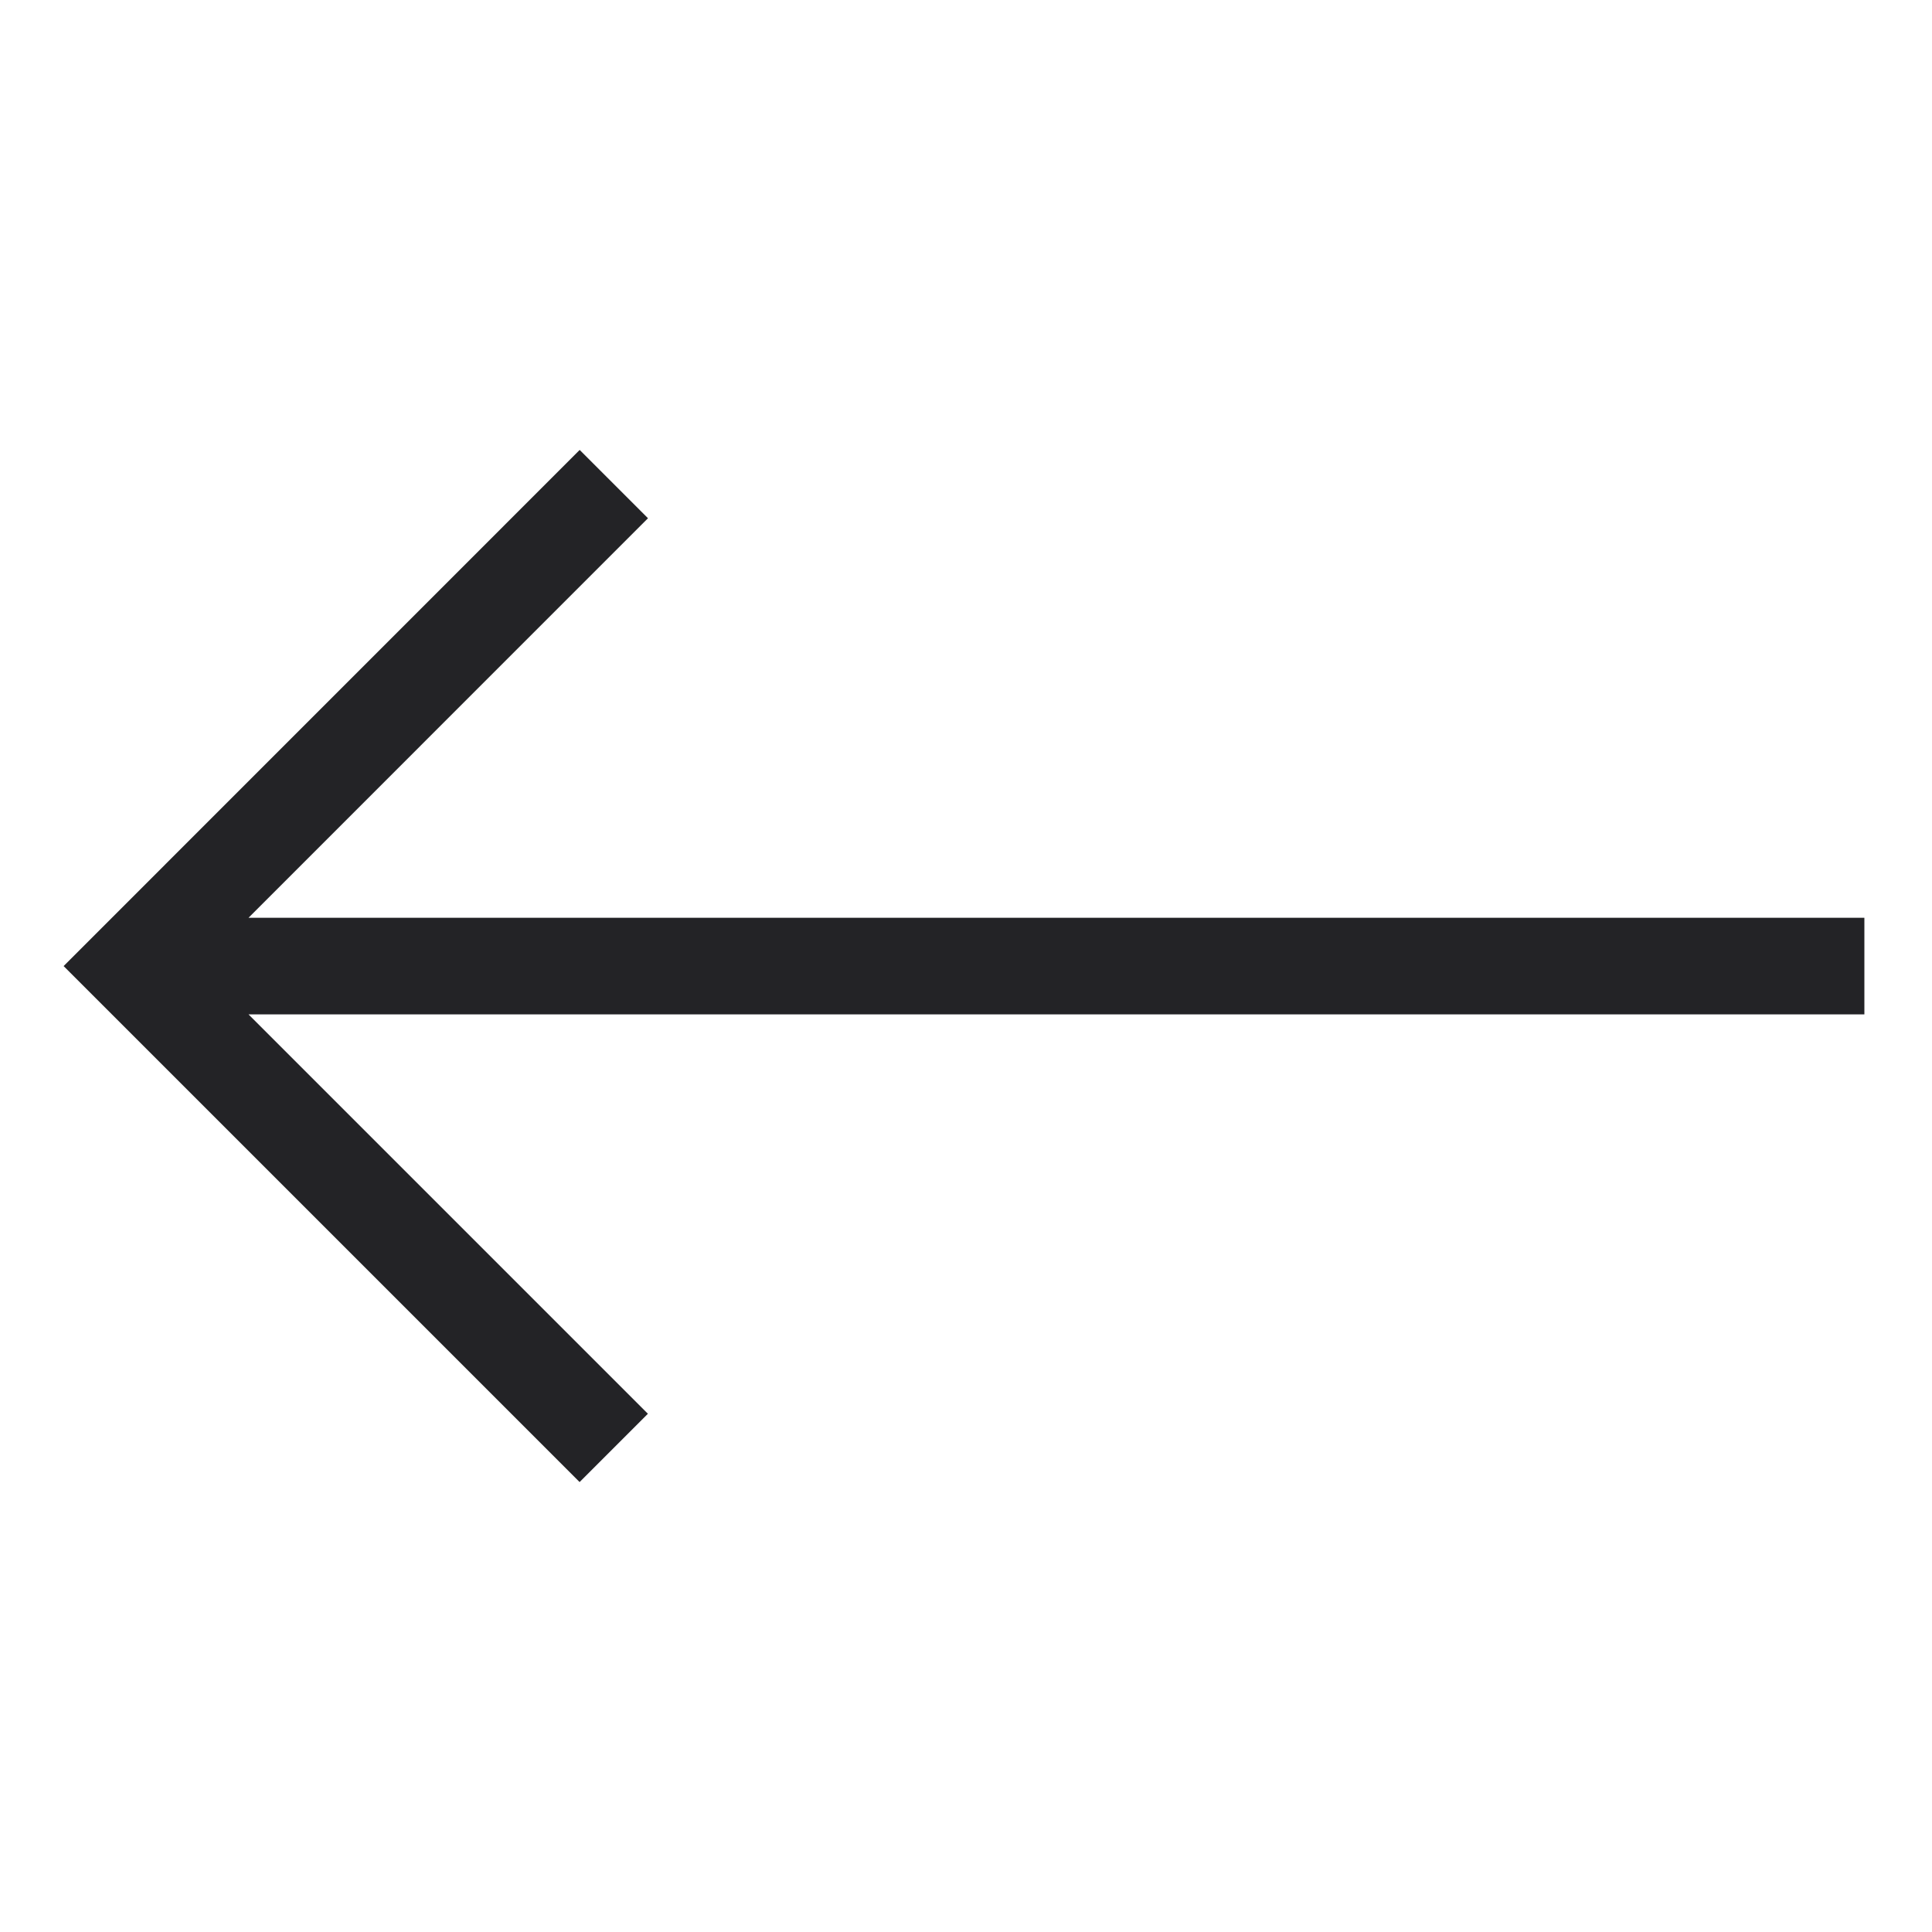
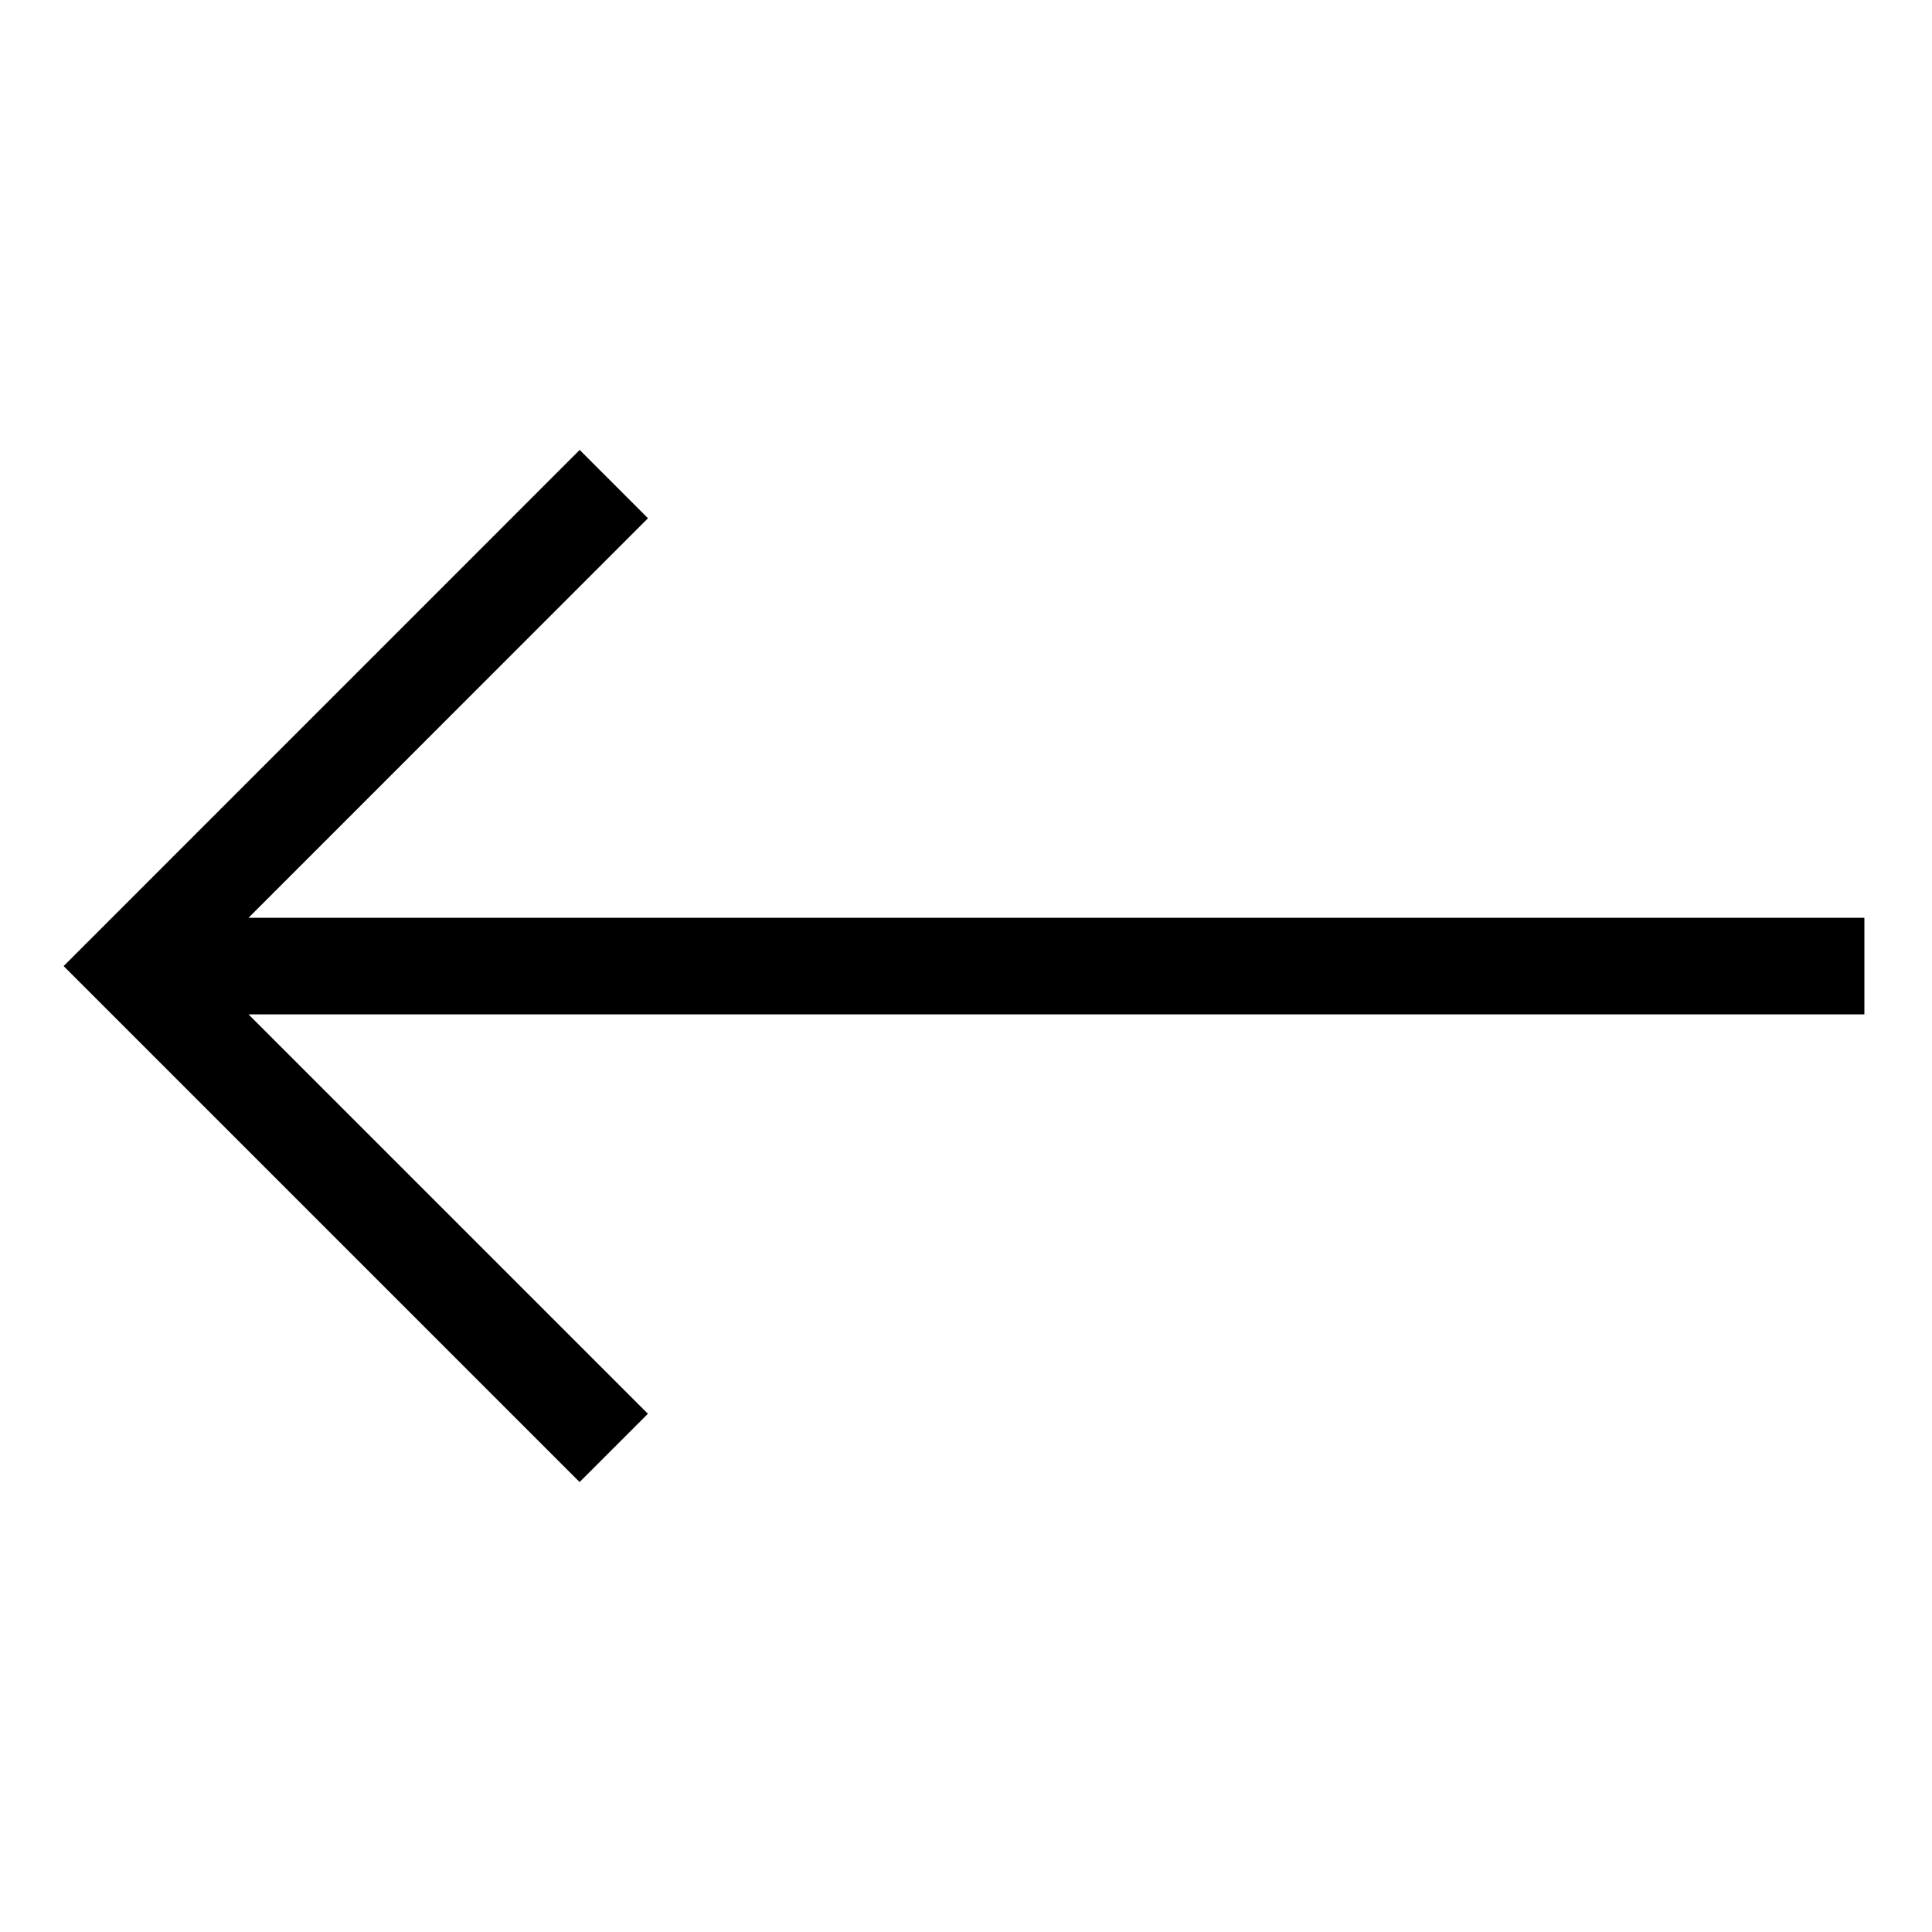
<svg xmlns="http://www.w3.org/2000/svg" viewBox="0 0 25 25">
  <g id="Left">
-     <polygon points="24 12.001 2.914 12.001 8.208 6.706 7.501 5.999 1 12.501 7.5 19.001 8.207 18.294 2.914 13.001 24 13.001 24 12.001" style="fill:#232326" stroke="#232326" stroke-width="0.25" />
+     <polygon points="24 12.001 2.914 12.001 8.208 6.706 7.501 5.999 1 12.501 7.5 19.001 8.207 18.294 2.914 13.001 24 13.001 24 12.001" stroke="currentColor" stroke-width="0.25" />
  </g>
</svg>
